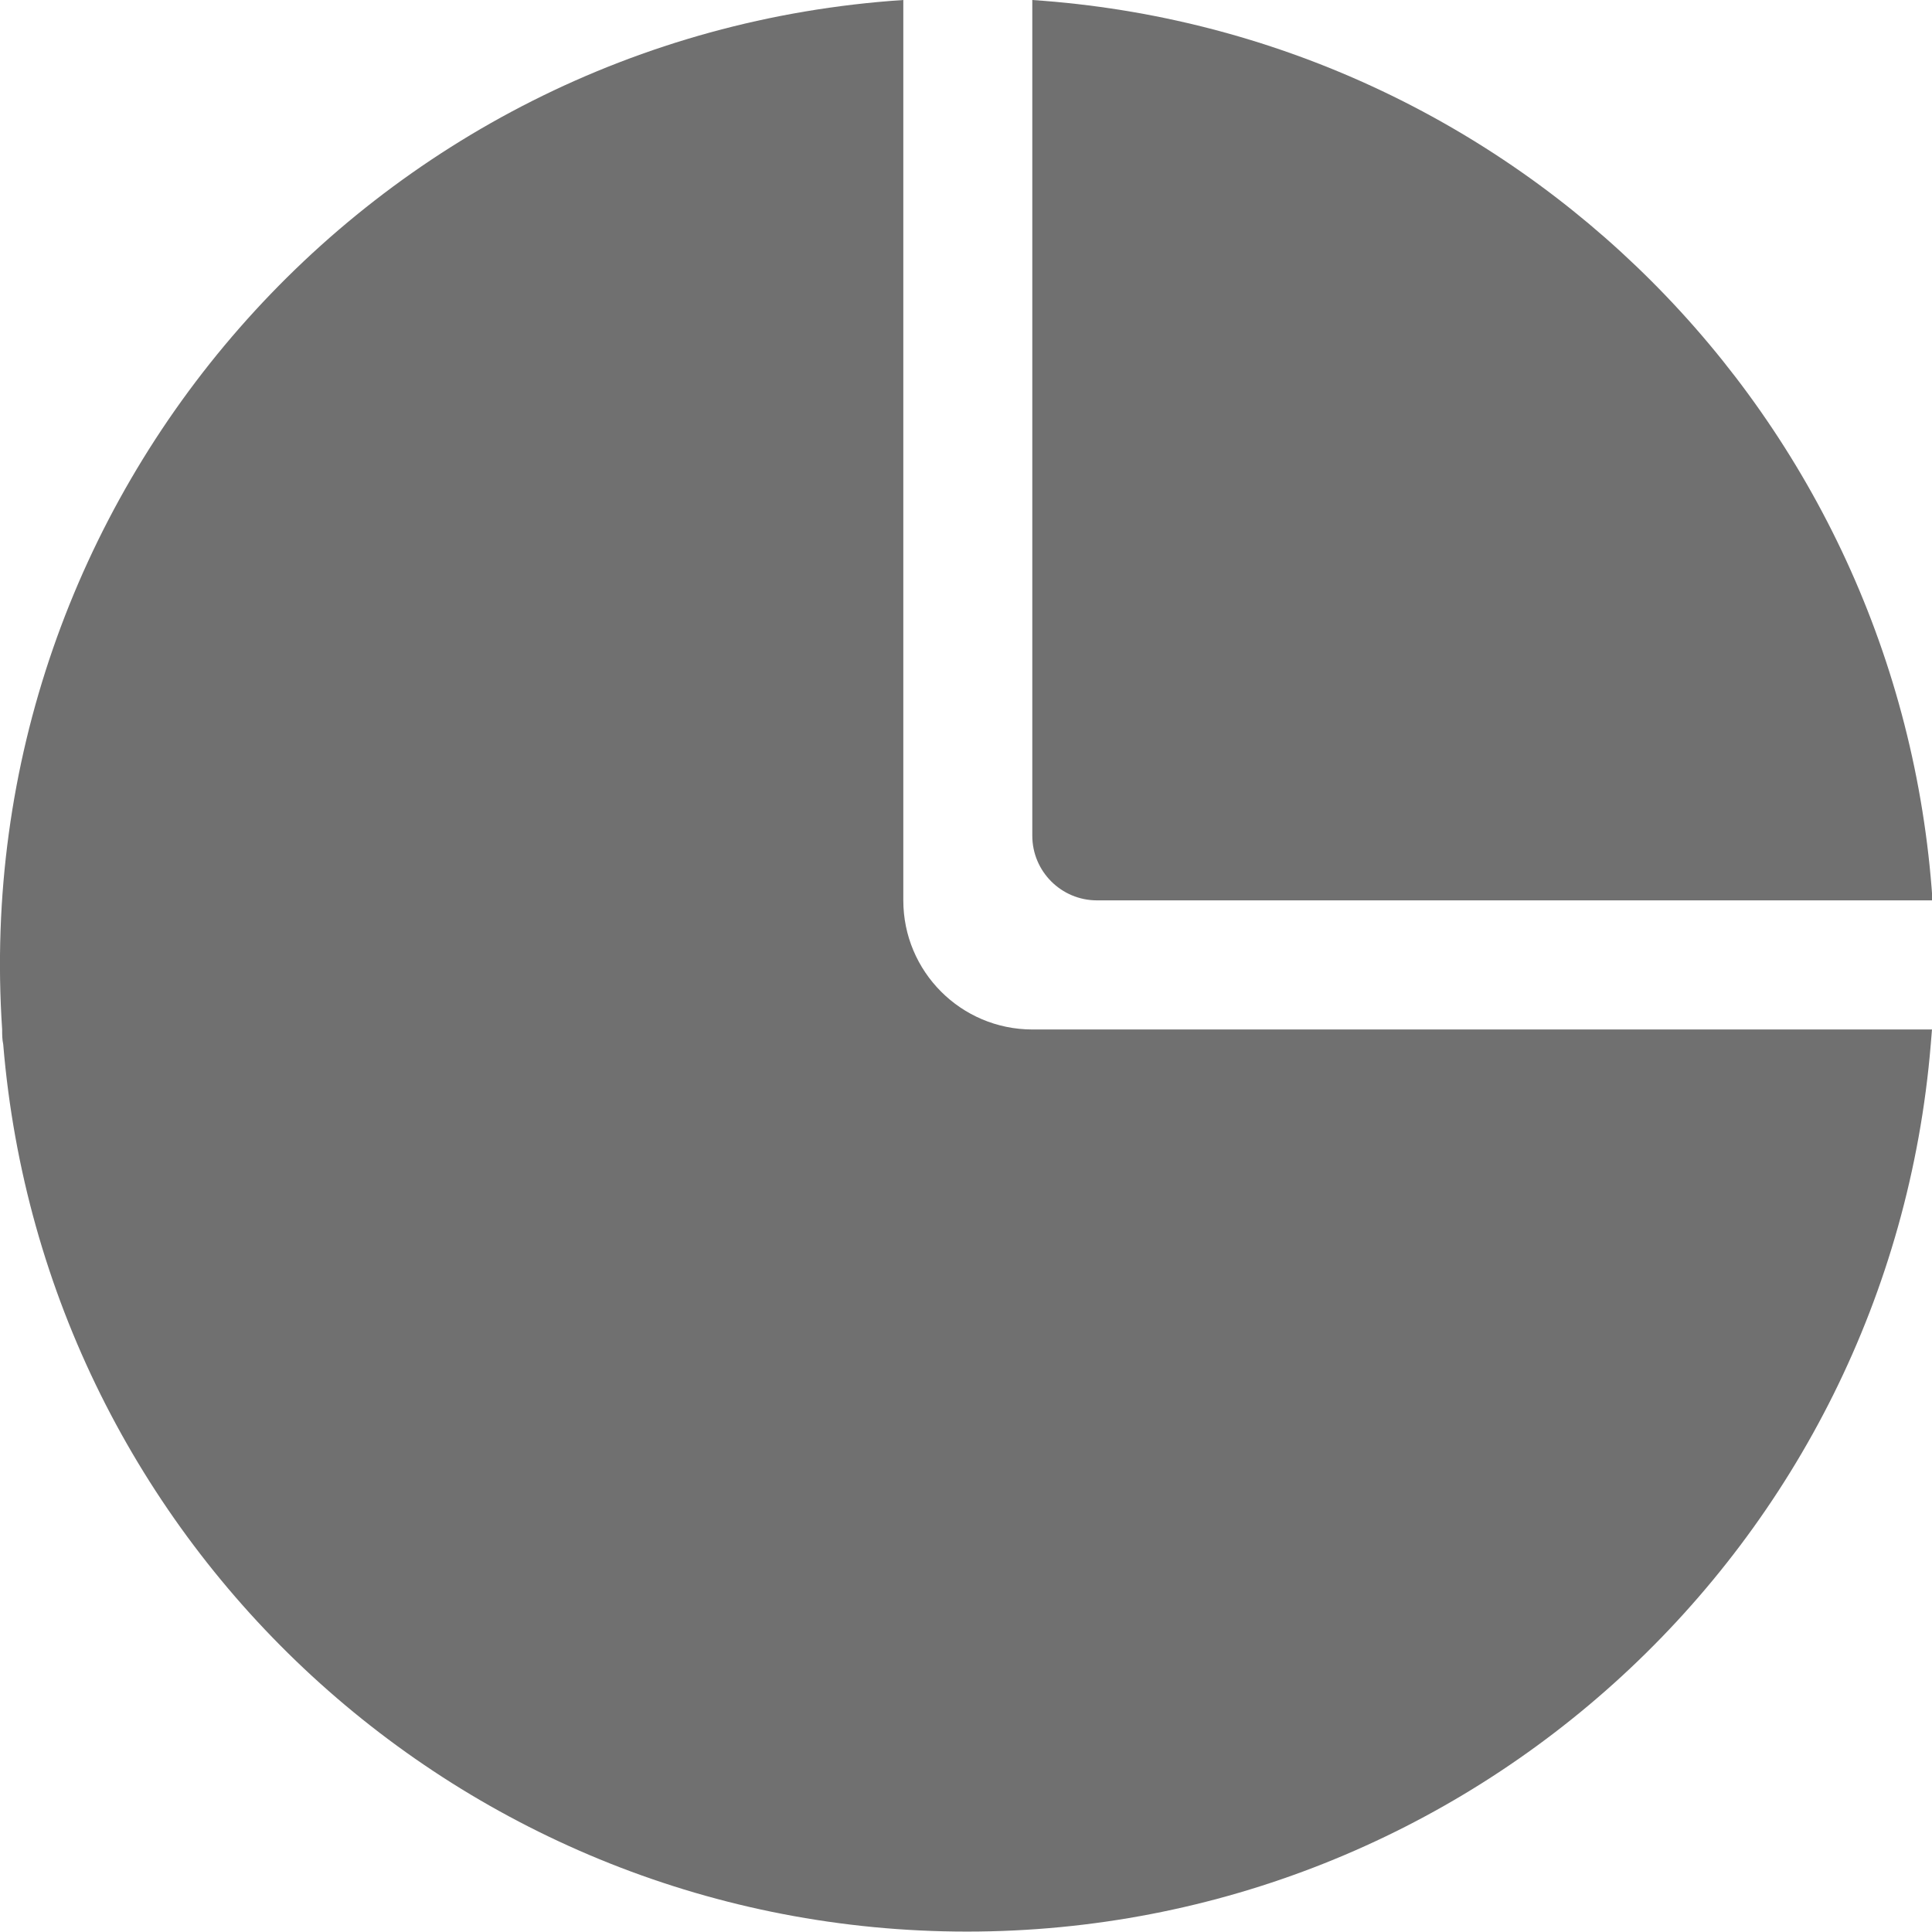
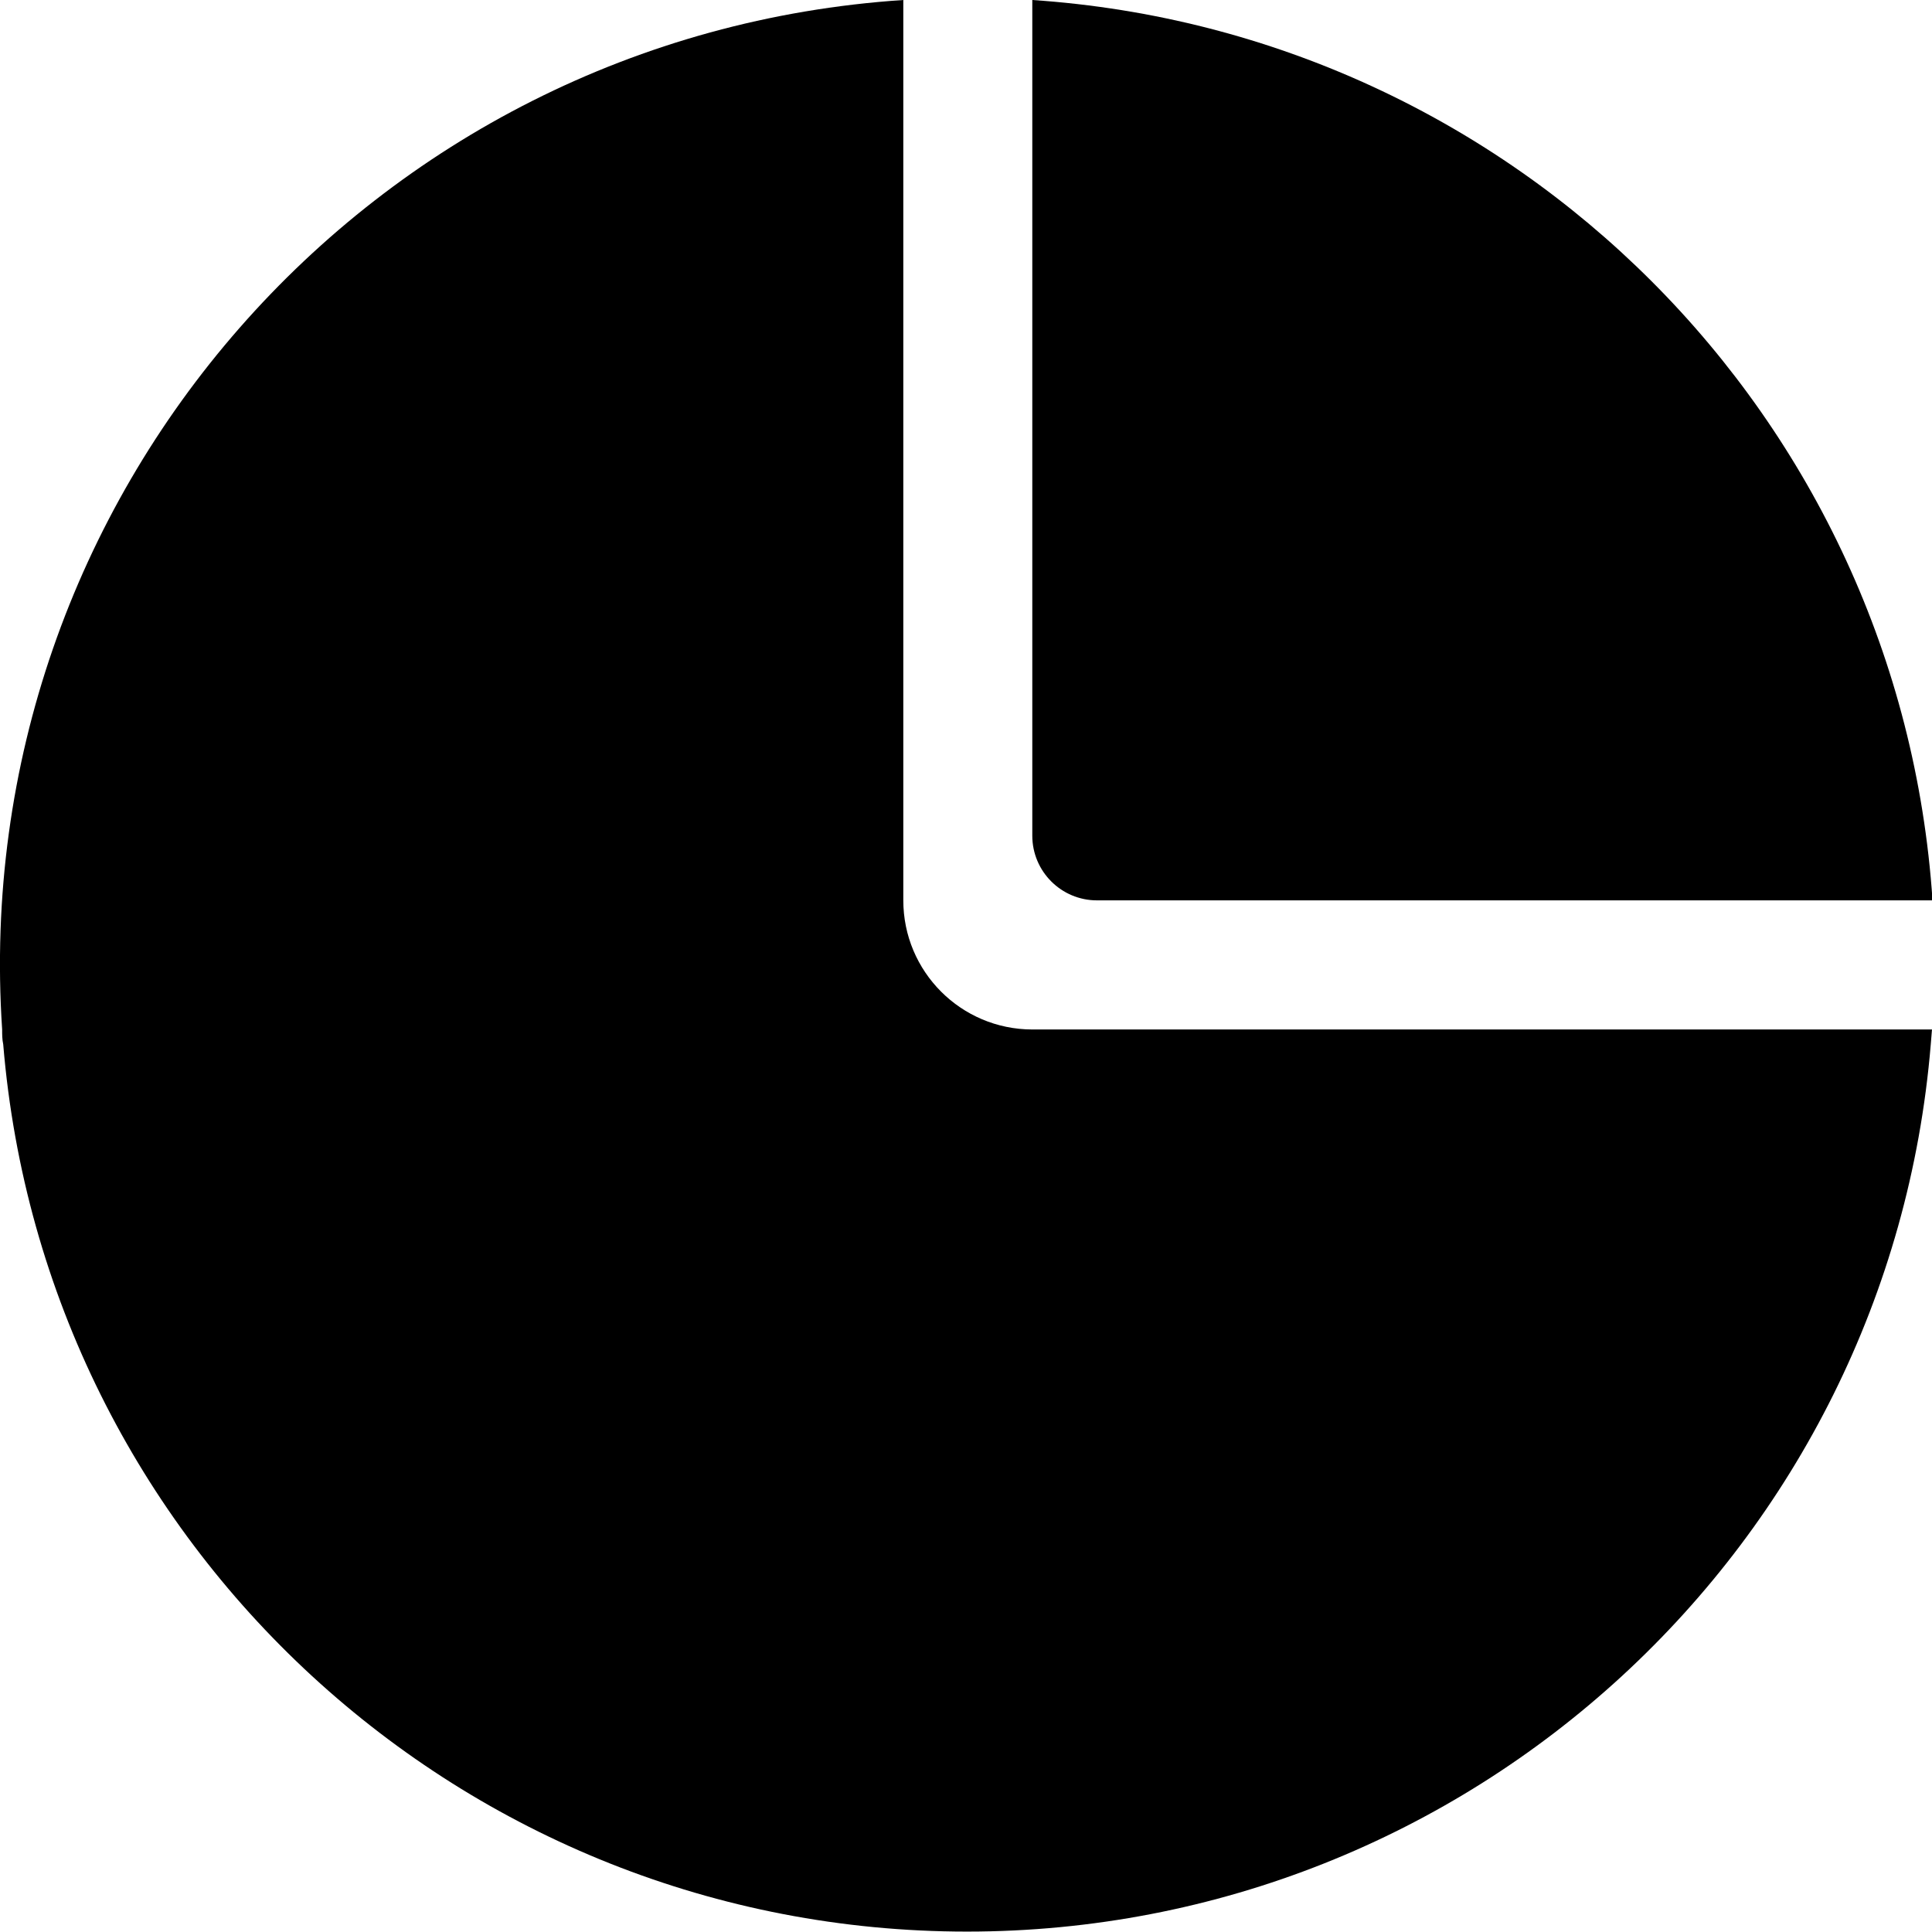
<svg xmlns="http://www.w3.org/2000/svg" t="1622875879408" class="icon" viewBox="0 0 1024 1024" version="1.1" p-id="18325" width="200" height="200">
  <defs>
    <style type="text/css" />
  </defs>
-   <path d="M581.429 477.211h442.849A512.57 512.57 0 0 0 547.138 0v442.921a34.29 34.29 0 0 0 34.29 34.29z" fill="#707070" p-id="18326" />
-   <path d="M478.772 477.14V0a512.642 512.642 0 0 0-477.639 545.577c0 2.638 0 5.275 0.57 7.913a512.57 512.57 0 0 0 1021.647 0l0.642-7.842H547.138a68.438 68.438 0 0 1-68.366-68.509z" fill="#707070" p-id="18327" />
+   <path d="M581.429 477.211h442.849A512.57 512.57 0 0 0 547.138 0v442.921a34.29 34.29 0 0 0 34.29 34.29z" p-id="18326" />
+   <path d="M478.772 477.14V0a512.642 512.642 0 0 0-477.639 545.577c0 2.638 0 5.275 0.57 7.913a512.57 512.57 0 0 0 1021.647 0l0.642-7.842H547.138a68.438 68.438 0 0 1-68.366-68.509z" p-id="18327" />
</svg>
